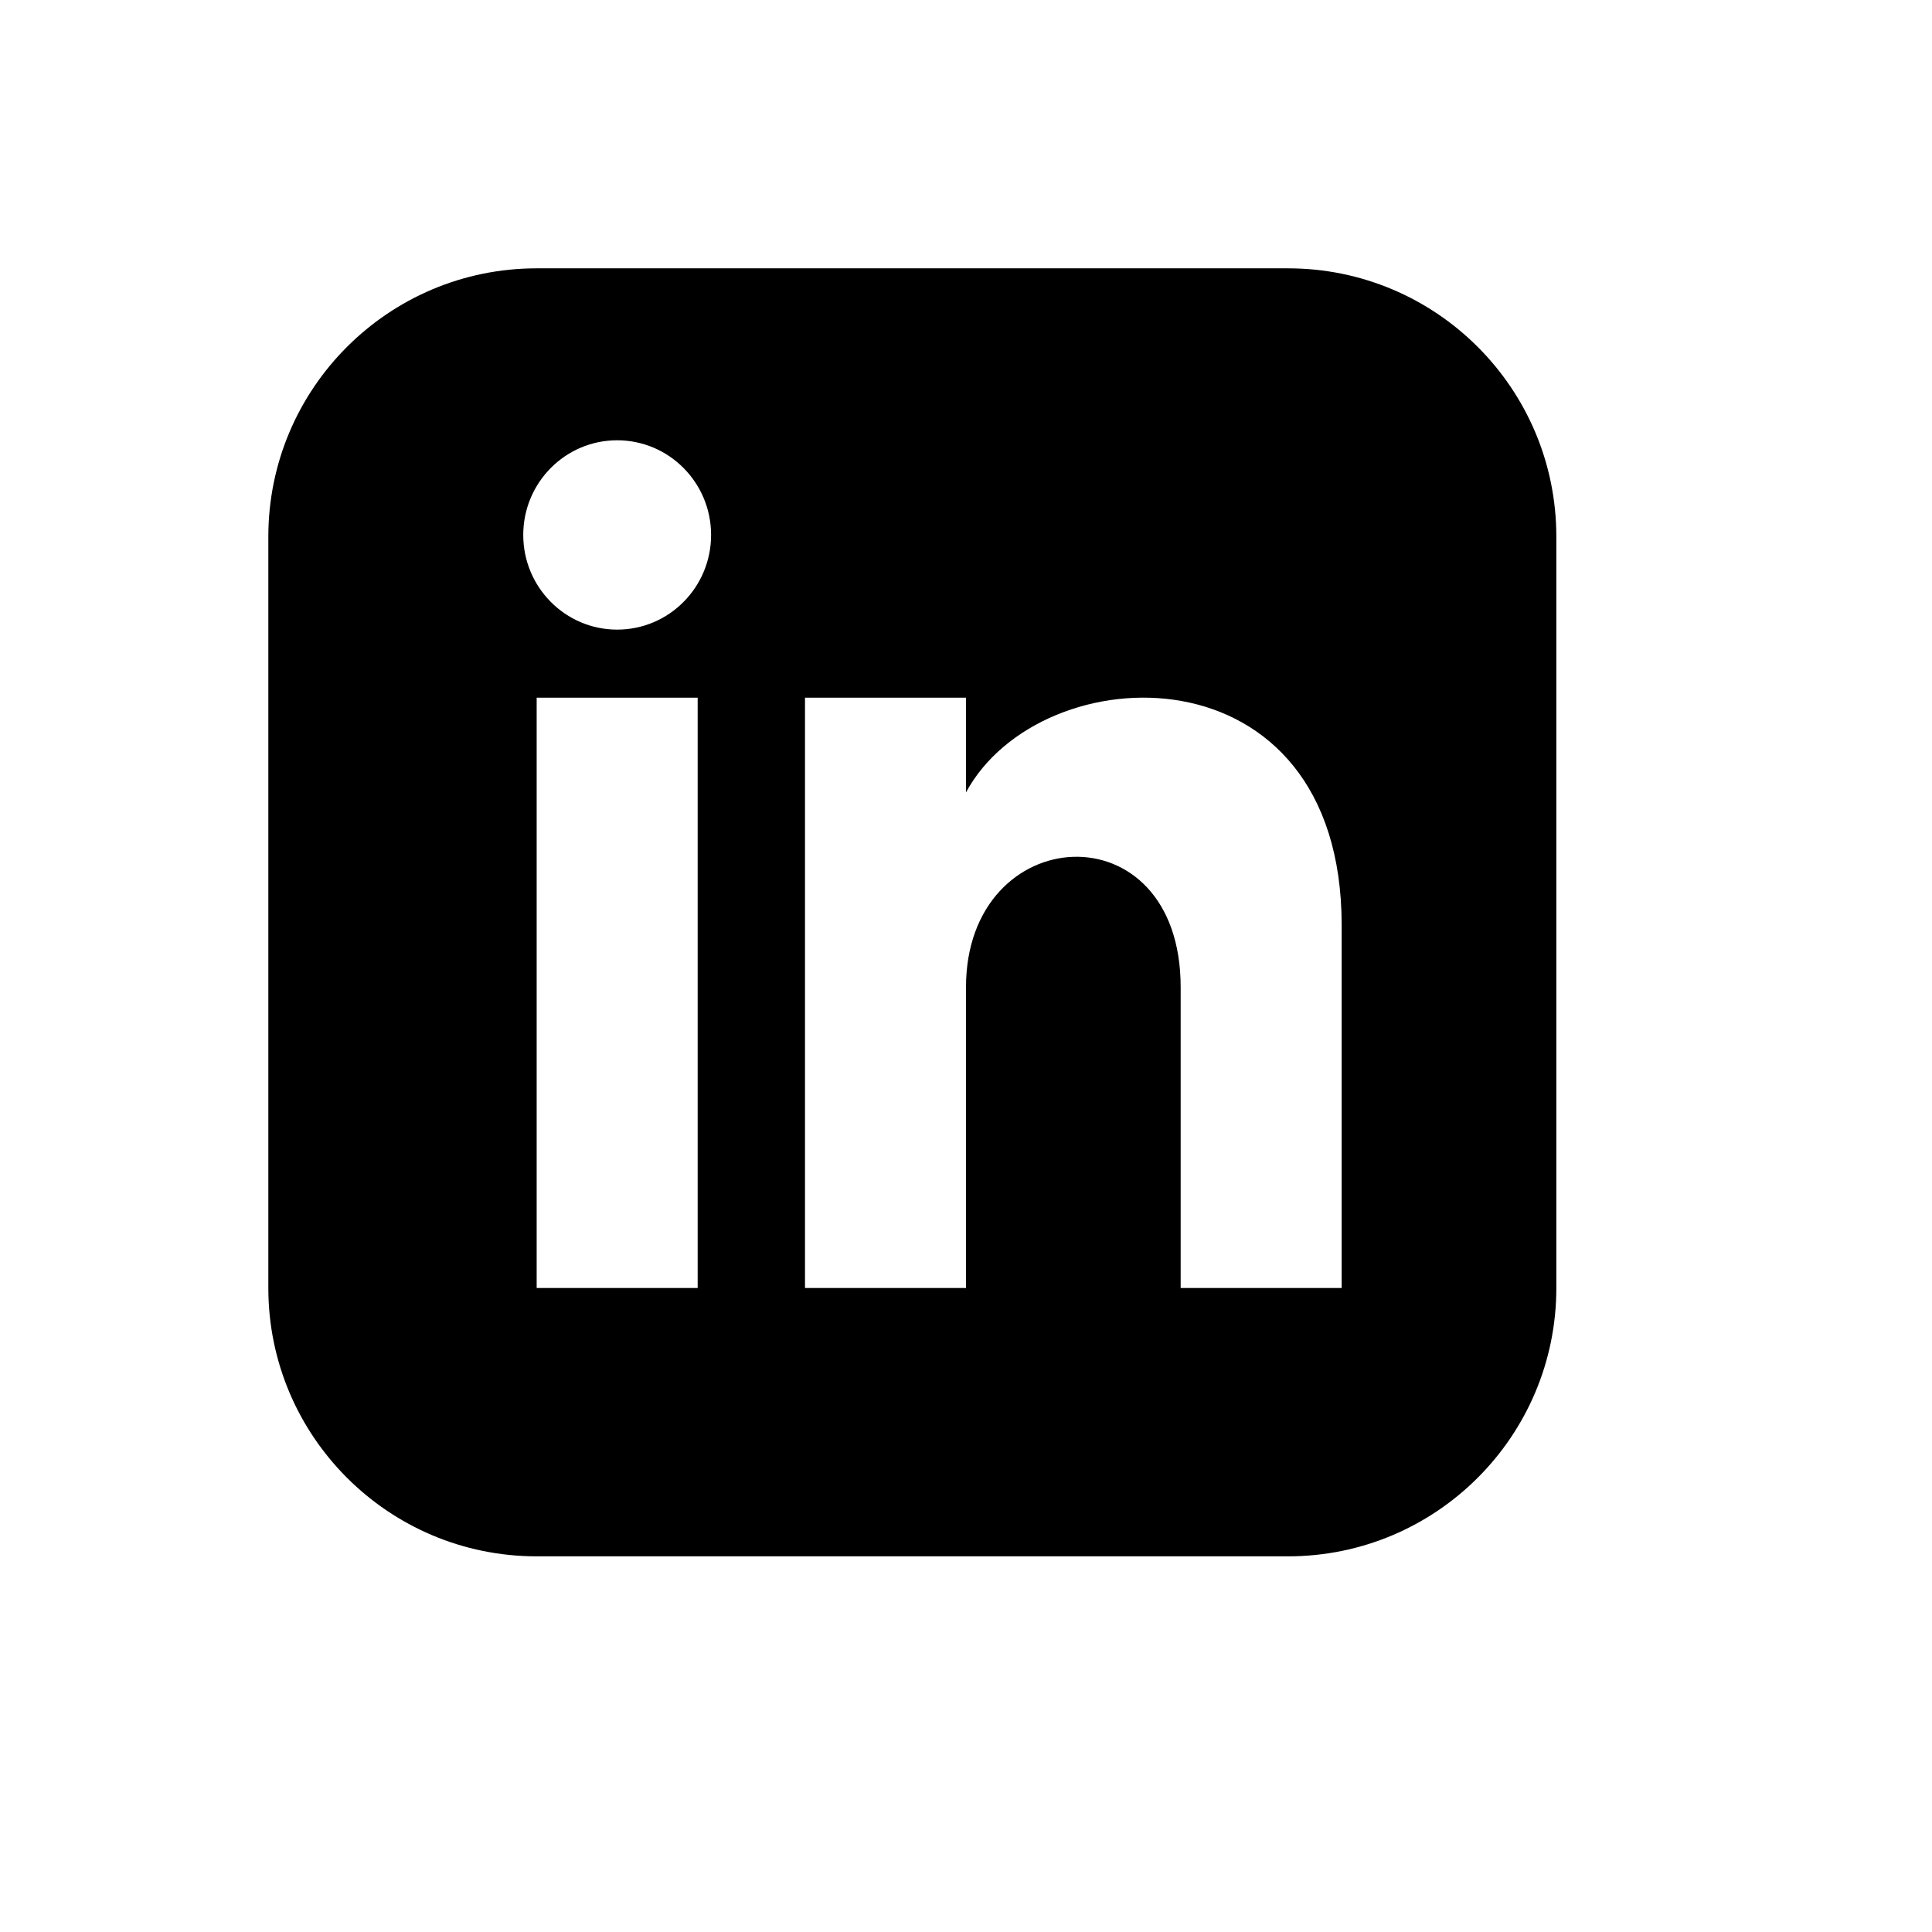
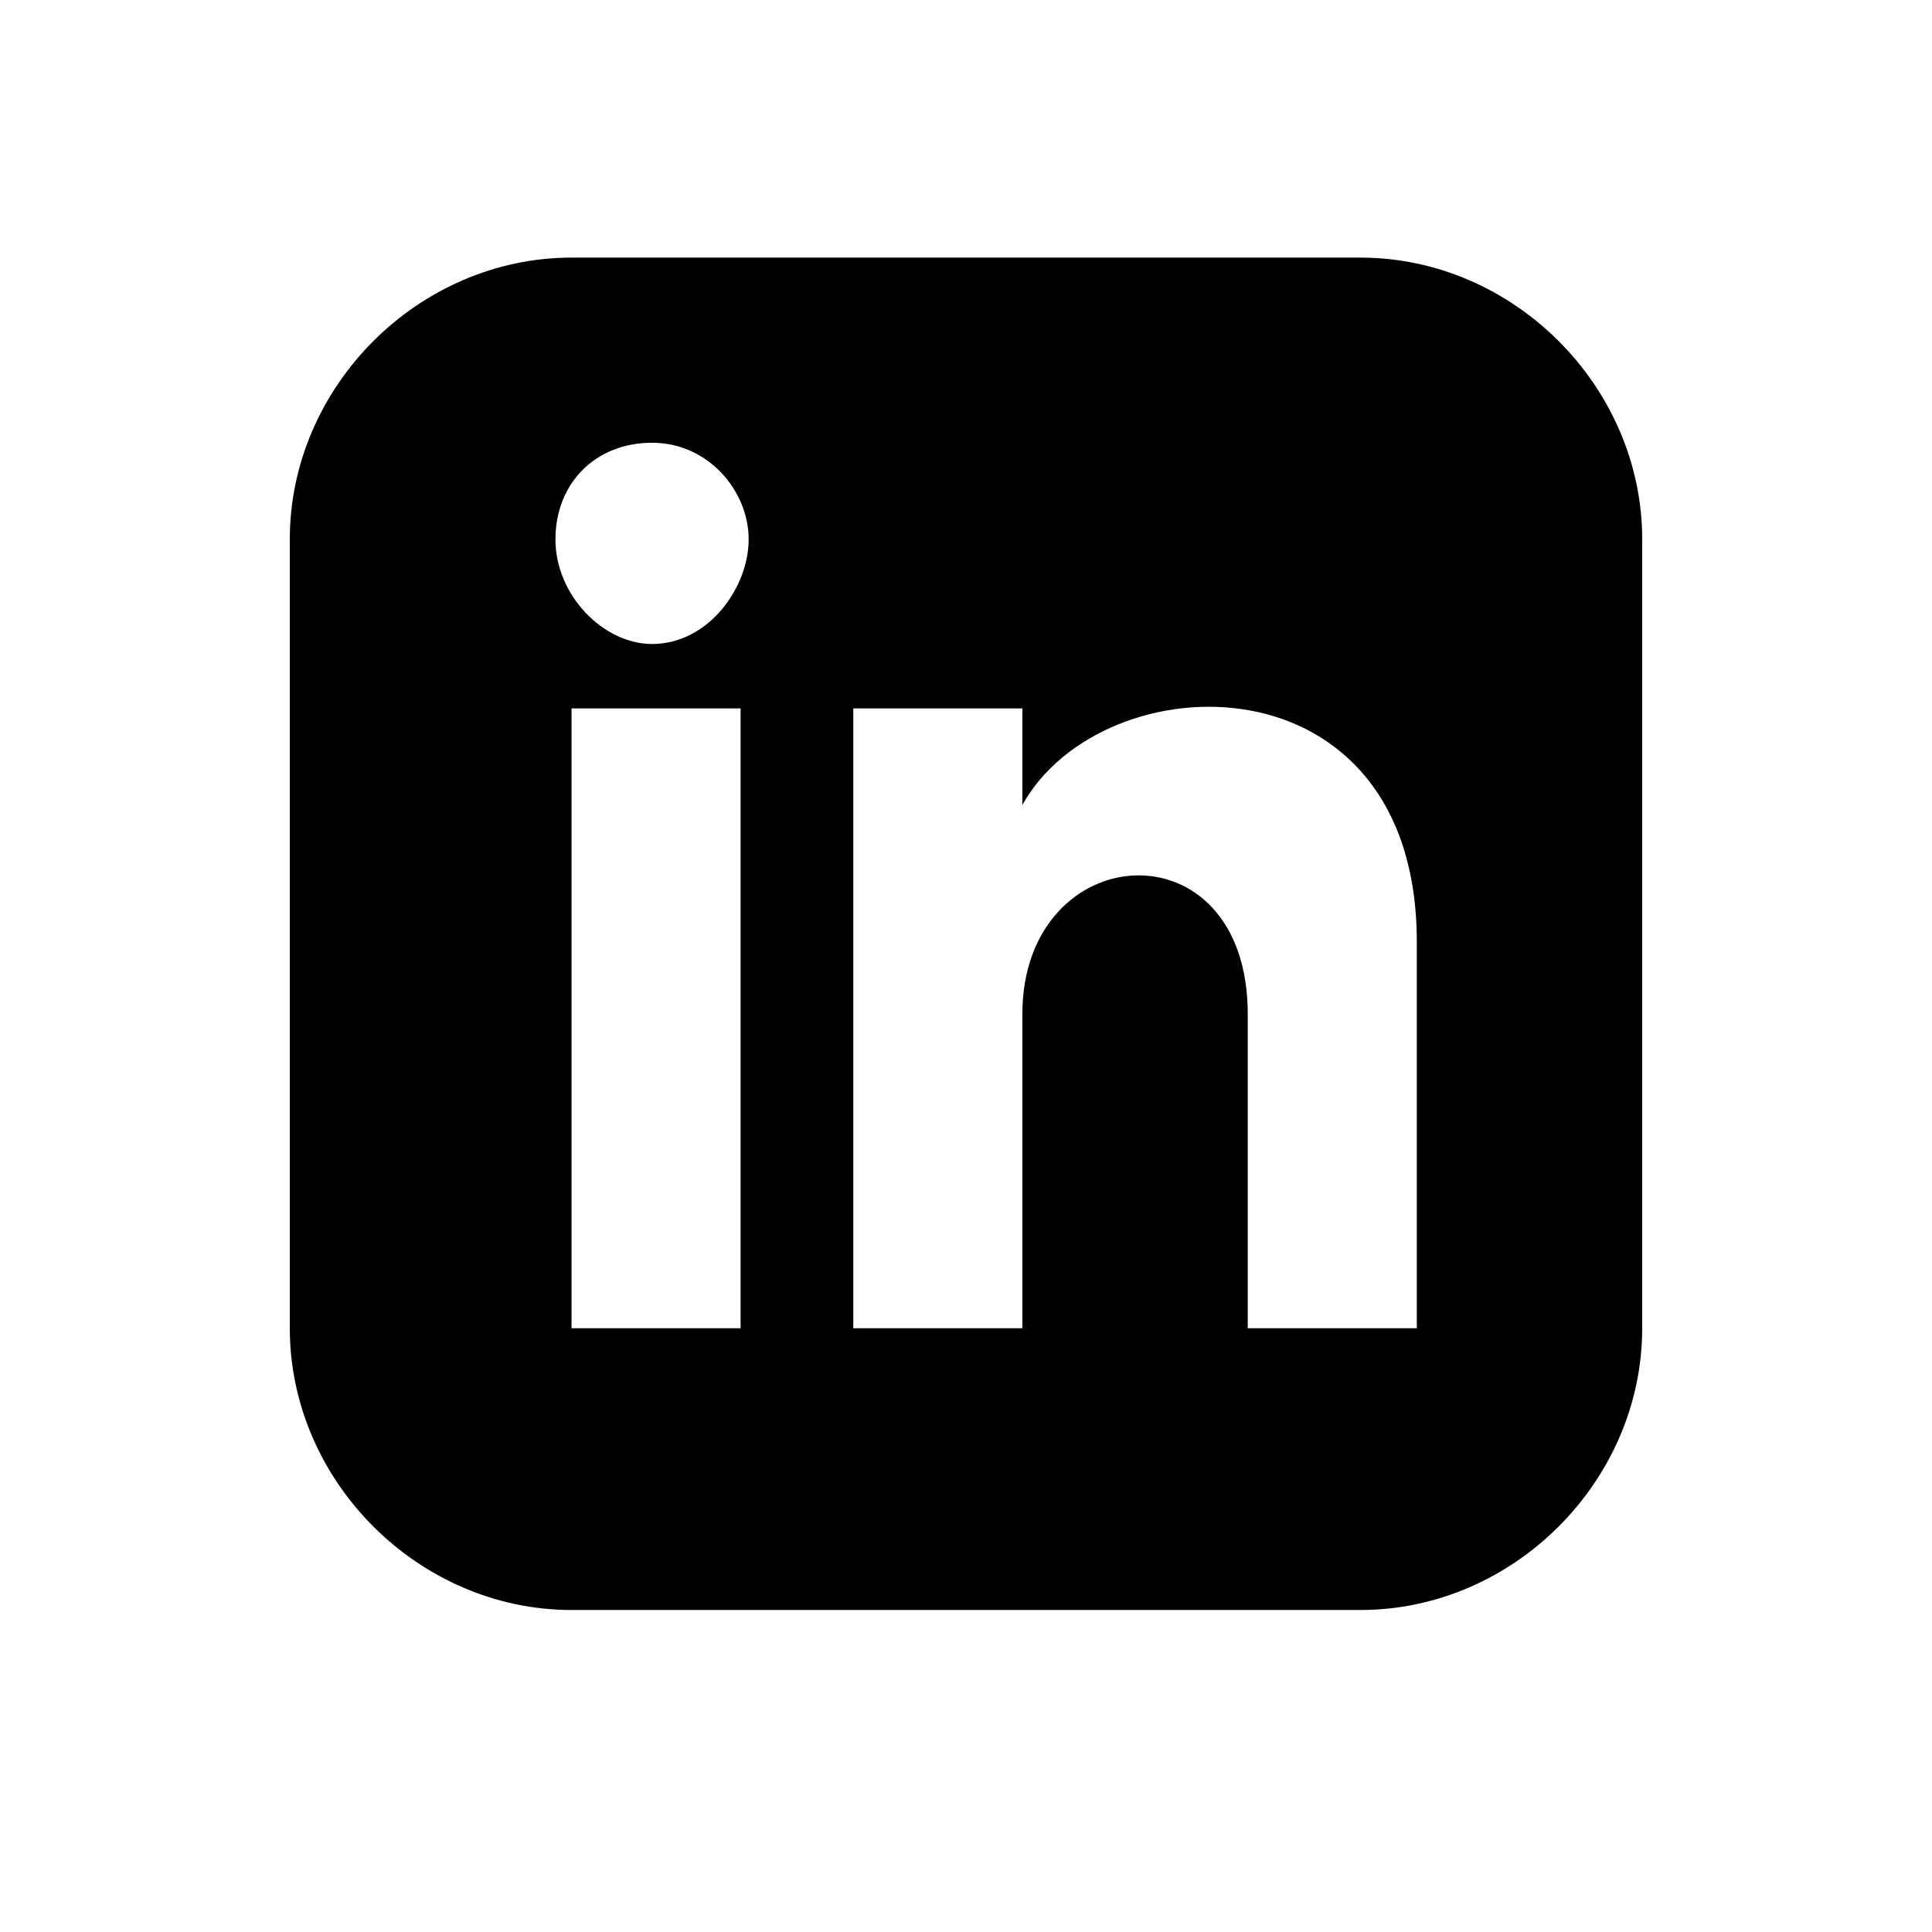
- <svg xmlns="http://www.w3.org/2000/svg" class="icon" width="24px" height="24px" viewBox="-5 -5 36 36" fill="none">
-   <path d="M19 0h-14c-2.761 0-5 2.239-5 5v14c0 2.761 2.239 5 5 5h14c2.762 0 5-2.239 5-5v-14c0-2.761-2.238-5-5-5zm-11 19h-3v-11h3v11zm-1.5-12.268c-.966 0-1.75-.79-1.75-1.764s.784-1.764 1.75-1.764 1.75.79 1.75 1.764-.783 1.764-1.75 1.764zm13.5 12.268h-3v-5.604c0-3.368-4-3.113-4 0v5.604h-3v-11h3v1.765c1.396-2.586 7-2.777 7 2.476v6.759z" fill="currentColor" />
+ <svg xmlns="http://www.w3.org/2000/svg" version="1.1" viewBox="0 0 24 24" xml:space="preserve">
+   <path d="M16.9,3.2H7.1c-1.9,0-3.5,1.6-3.5,3.5v9.8c0,1.9,1.6,3.5,3.5,3.5h9.8c1.9,0,3.5-1.6,3.5-3.5V6.7C20.4,4.8,18.8,3.2,16.9,3.2  z M9.2,16.5H7.1V8.8h2.1V16.5z M8.1,8C7.5,8,6.9,7.4,6.9,6.7s0.5-1.2,1.2-1.2c0.7,0,1.2,0.6,1.2,1.2S8.8,8,8.1,8z M17.6,16.5h-2.1  v-3.9c0-2.4-2.8-2.2-2.8,0v3.9h-2.1V8.8h2.1v1.2c1-1.8,4.9-1.9,4.9,1.7V16.5z" fill="currentColor" />
</svg>
